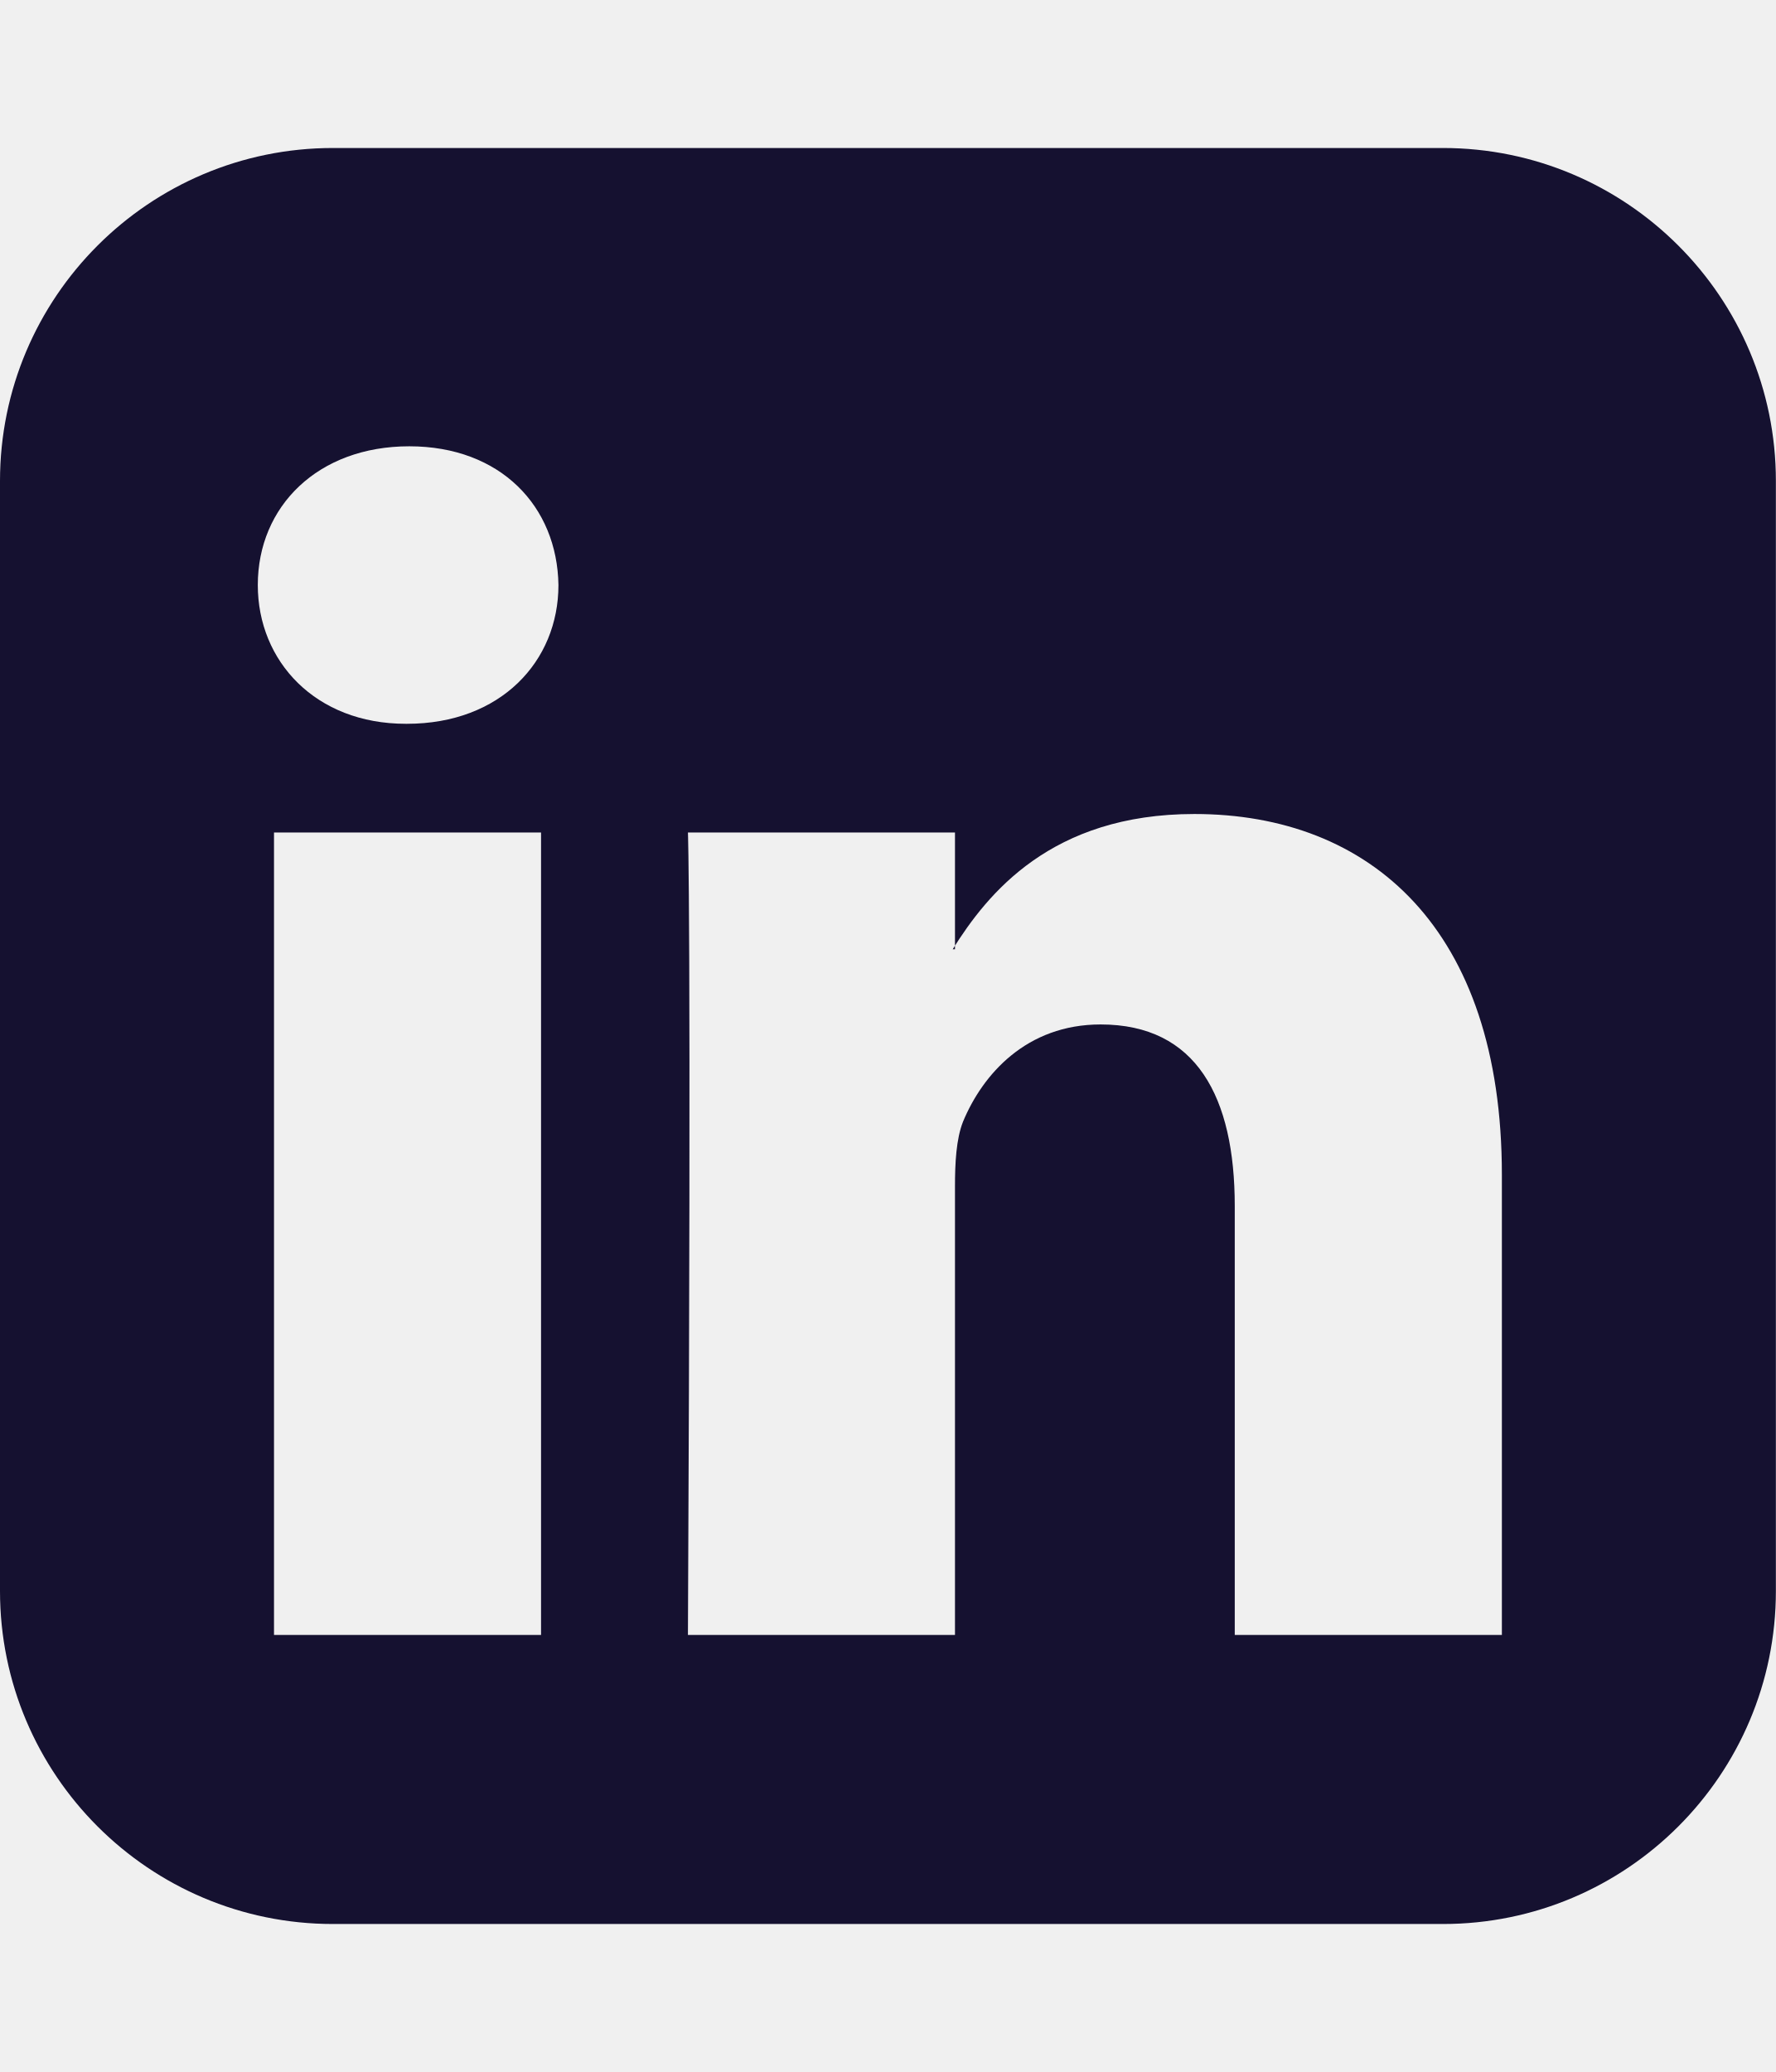
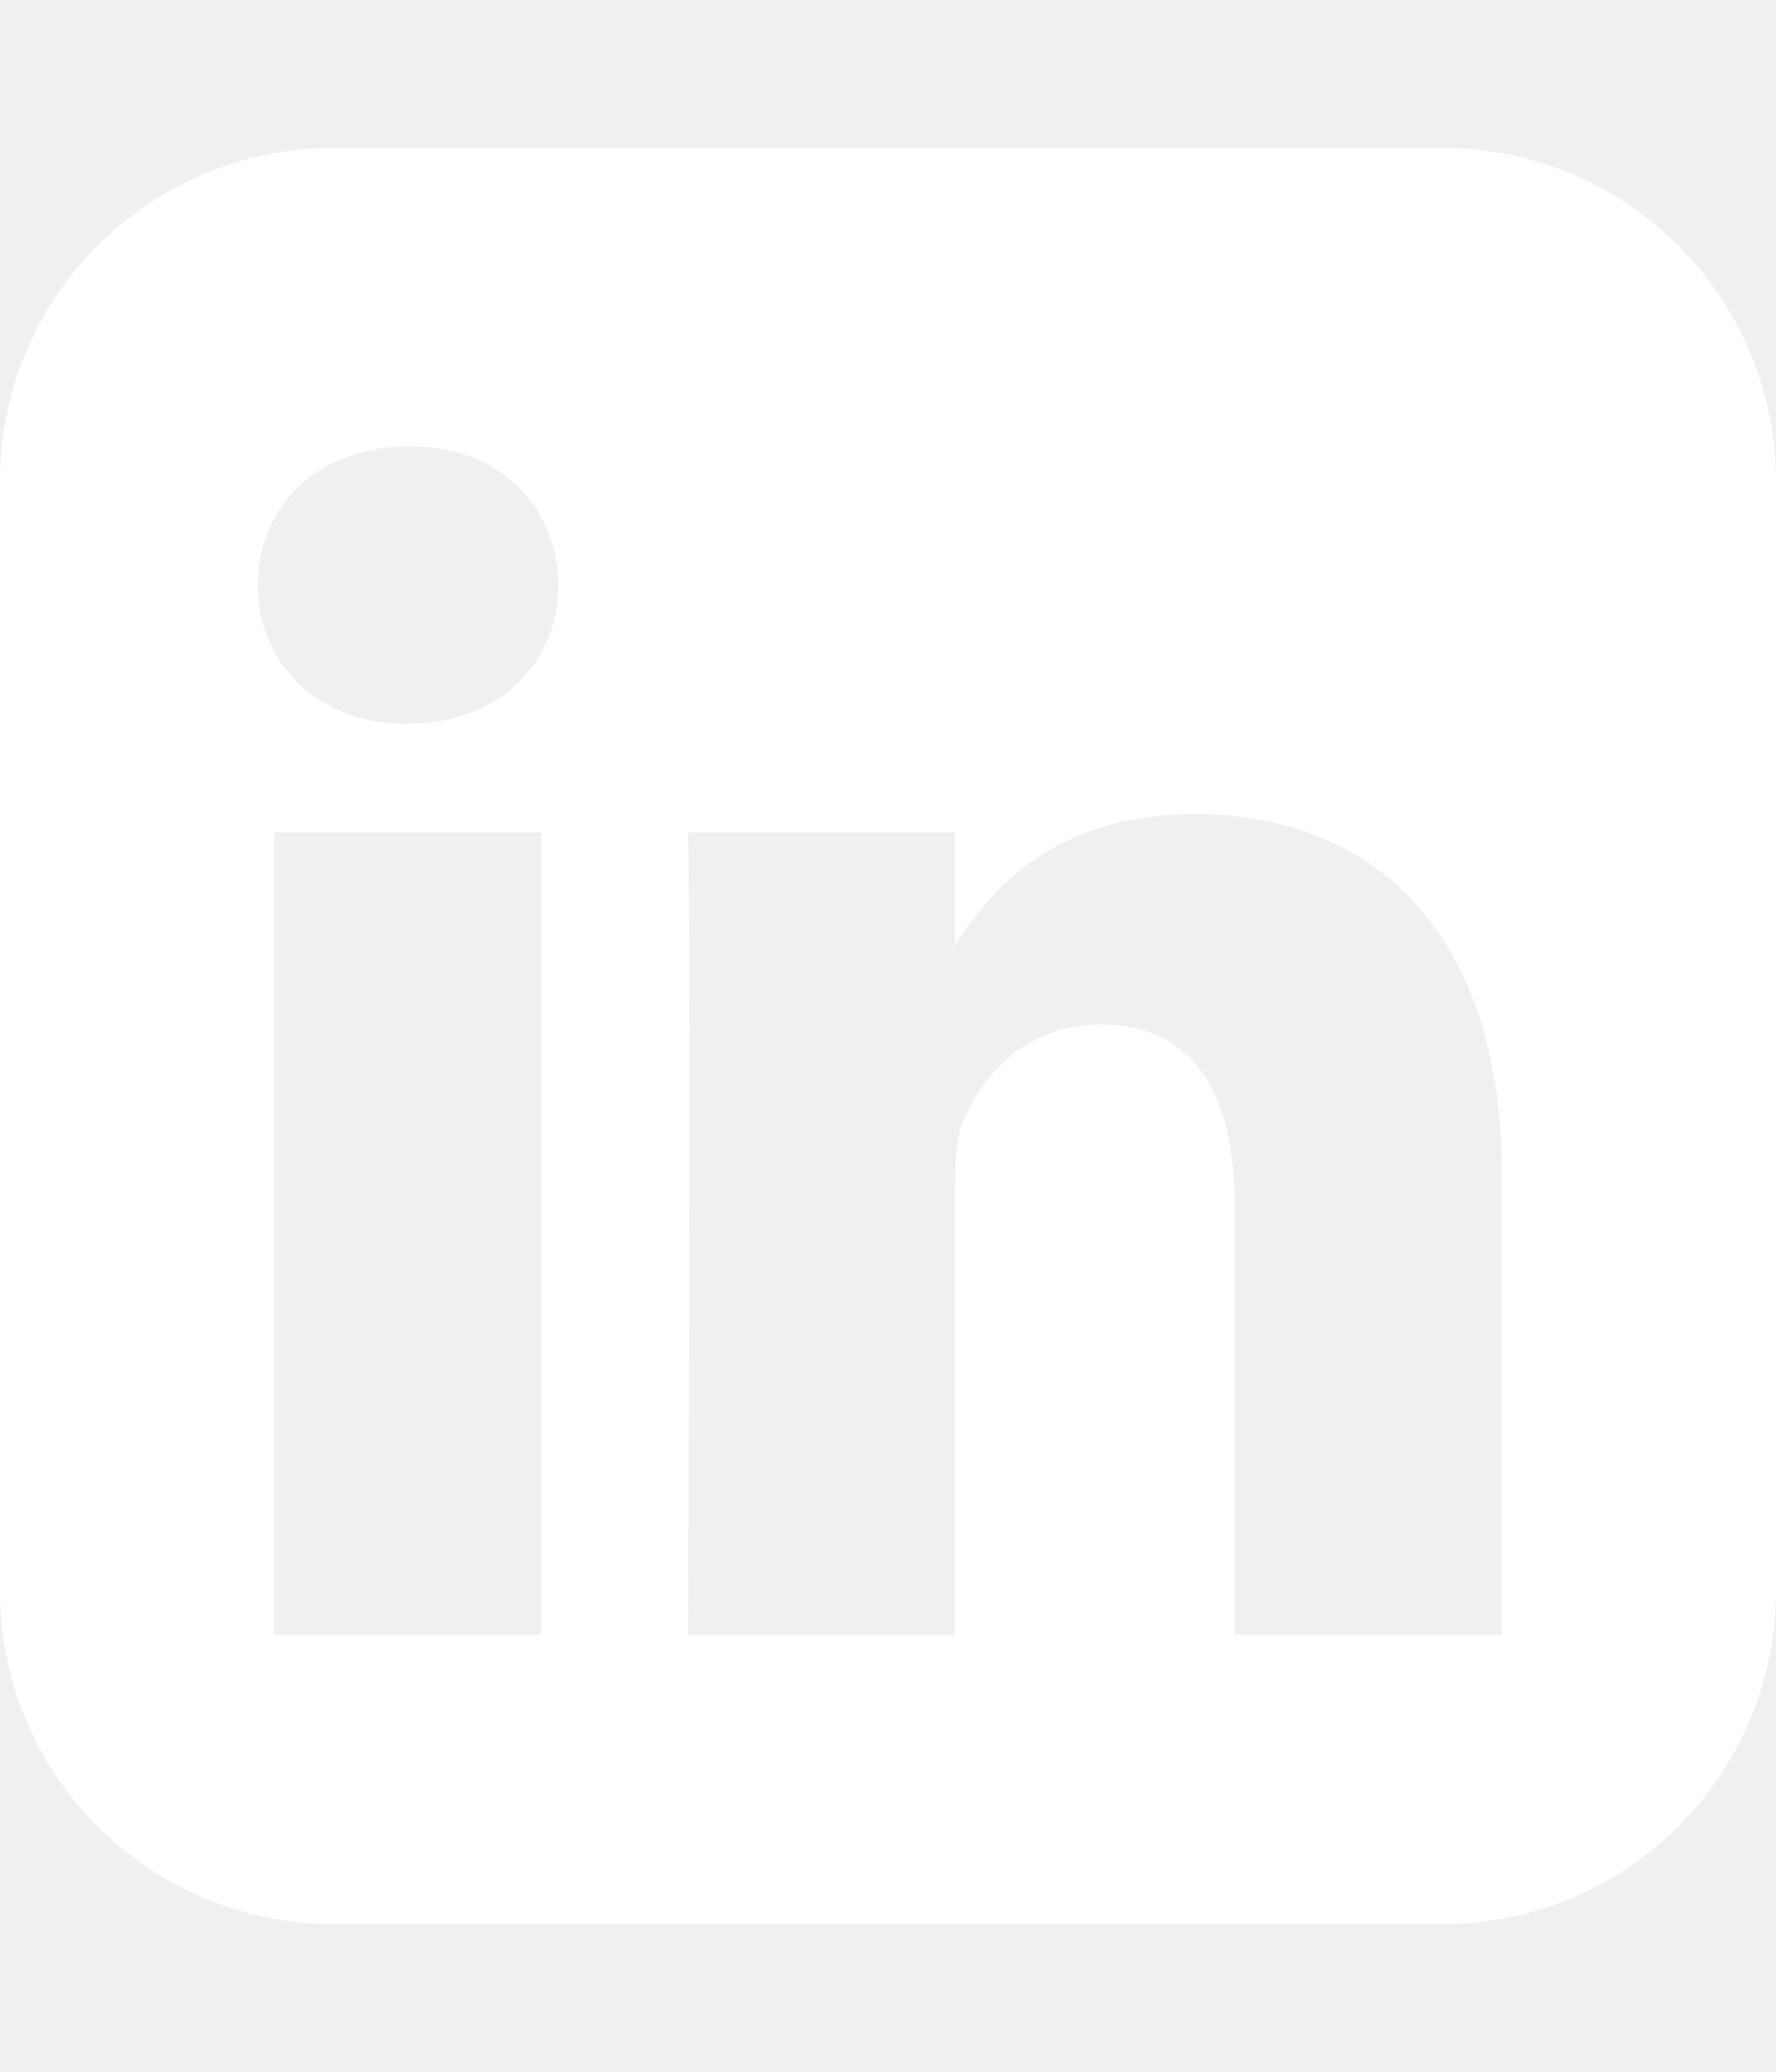
- <svg xmlns="http://www.w3.org/2000/svg" version="1.1" width="24" height="28" viewBox="0 0 24 28" fill="#151130">
+ <svg xmlns="http://www.w3.org/2000/svg" version="1.1" width="24" height="28" viewBox="0 0 24 28" fill="#fff">
  <path d="M3.703 22.094h3.609v-10.844h-3.609v10.844zM7.547 7.906c-0.016-1.062-0.781-1.875-2.016-1.875s-2.047 0.812-2.047 1.875c0 1.031 0.781 1.875 2 1.875h0.016c1.266 0 2.047-0.844 2.047-1.875zM16.688 22.094h3.609v-6.219c0-3.328-1.781-4.875-4.156-4.875-1.937 0-2.797 1.078-3.266 1.828h0.031v-1.578h-3.609s0.047 1.016 0 10.844v0h3.609v-6.062c0-0.313 0.016-0.641 0.109-0.875 0.266-0.641 0.859-1.313 1.859-1.313 1.297 0 1.813 0.984 1.813 2.453v5.797zM24 6.5v15c0 2.484-2.016 4.5-4.5 4.5h-15c-2.484 0-4.5-2.016-4.5-4.5v-15c0-2.484 2.016-4.5 4.5-4.5h15c2.484 0 4.5 2.016 4.5 4.5z" />
</svg>
